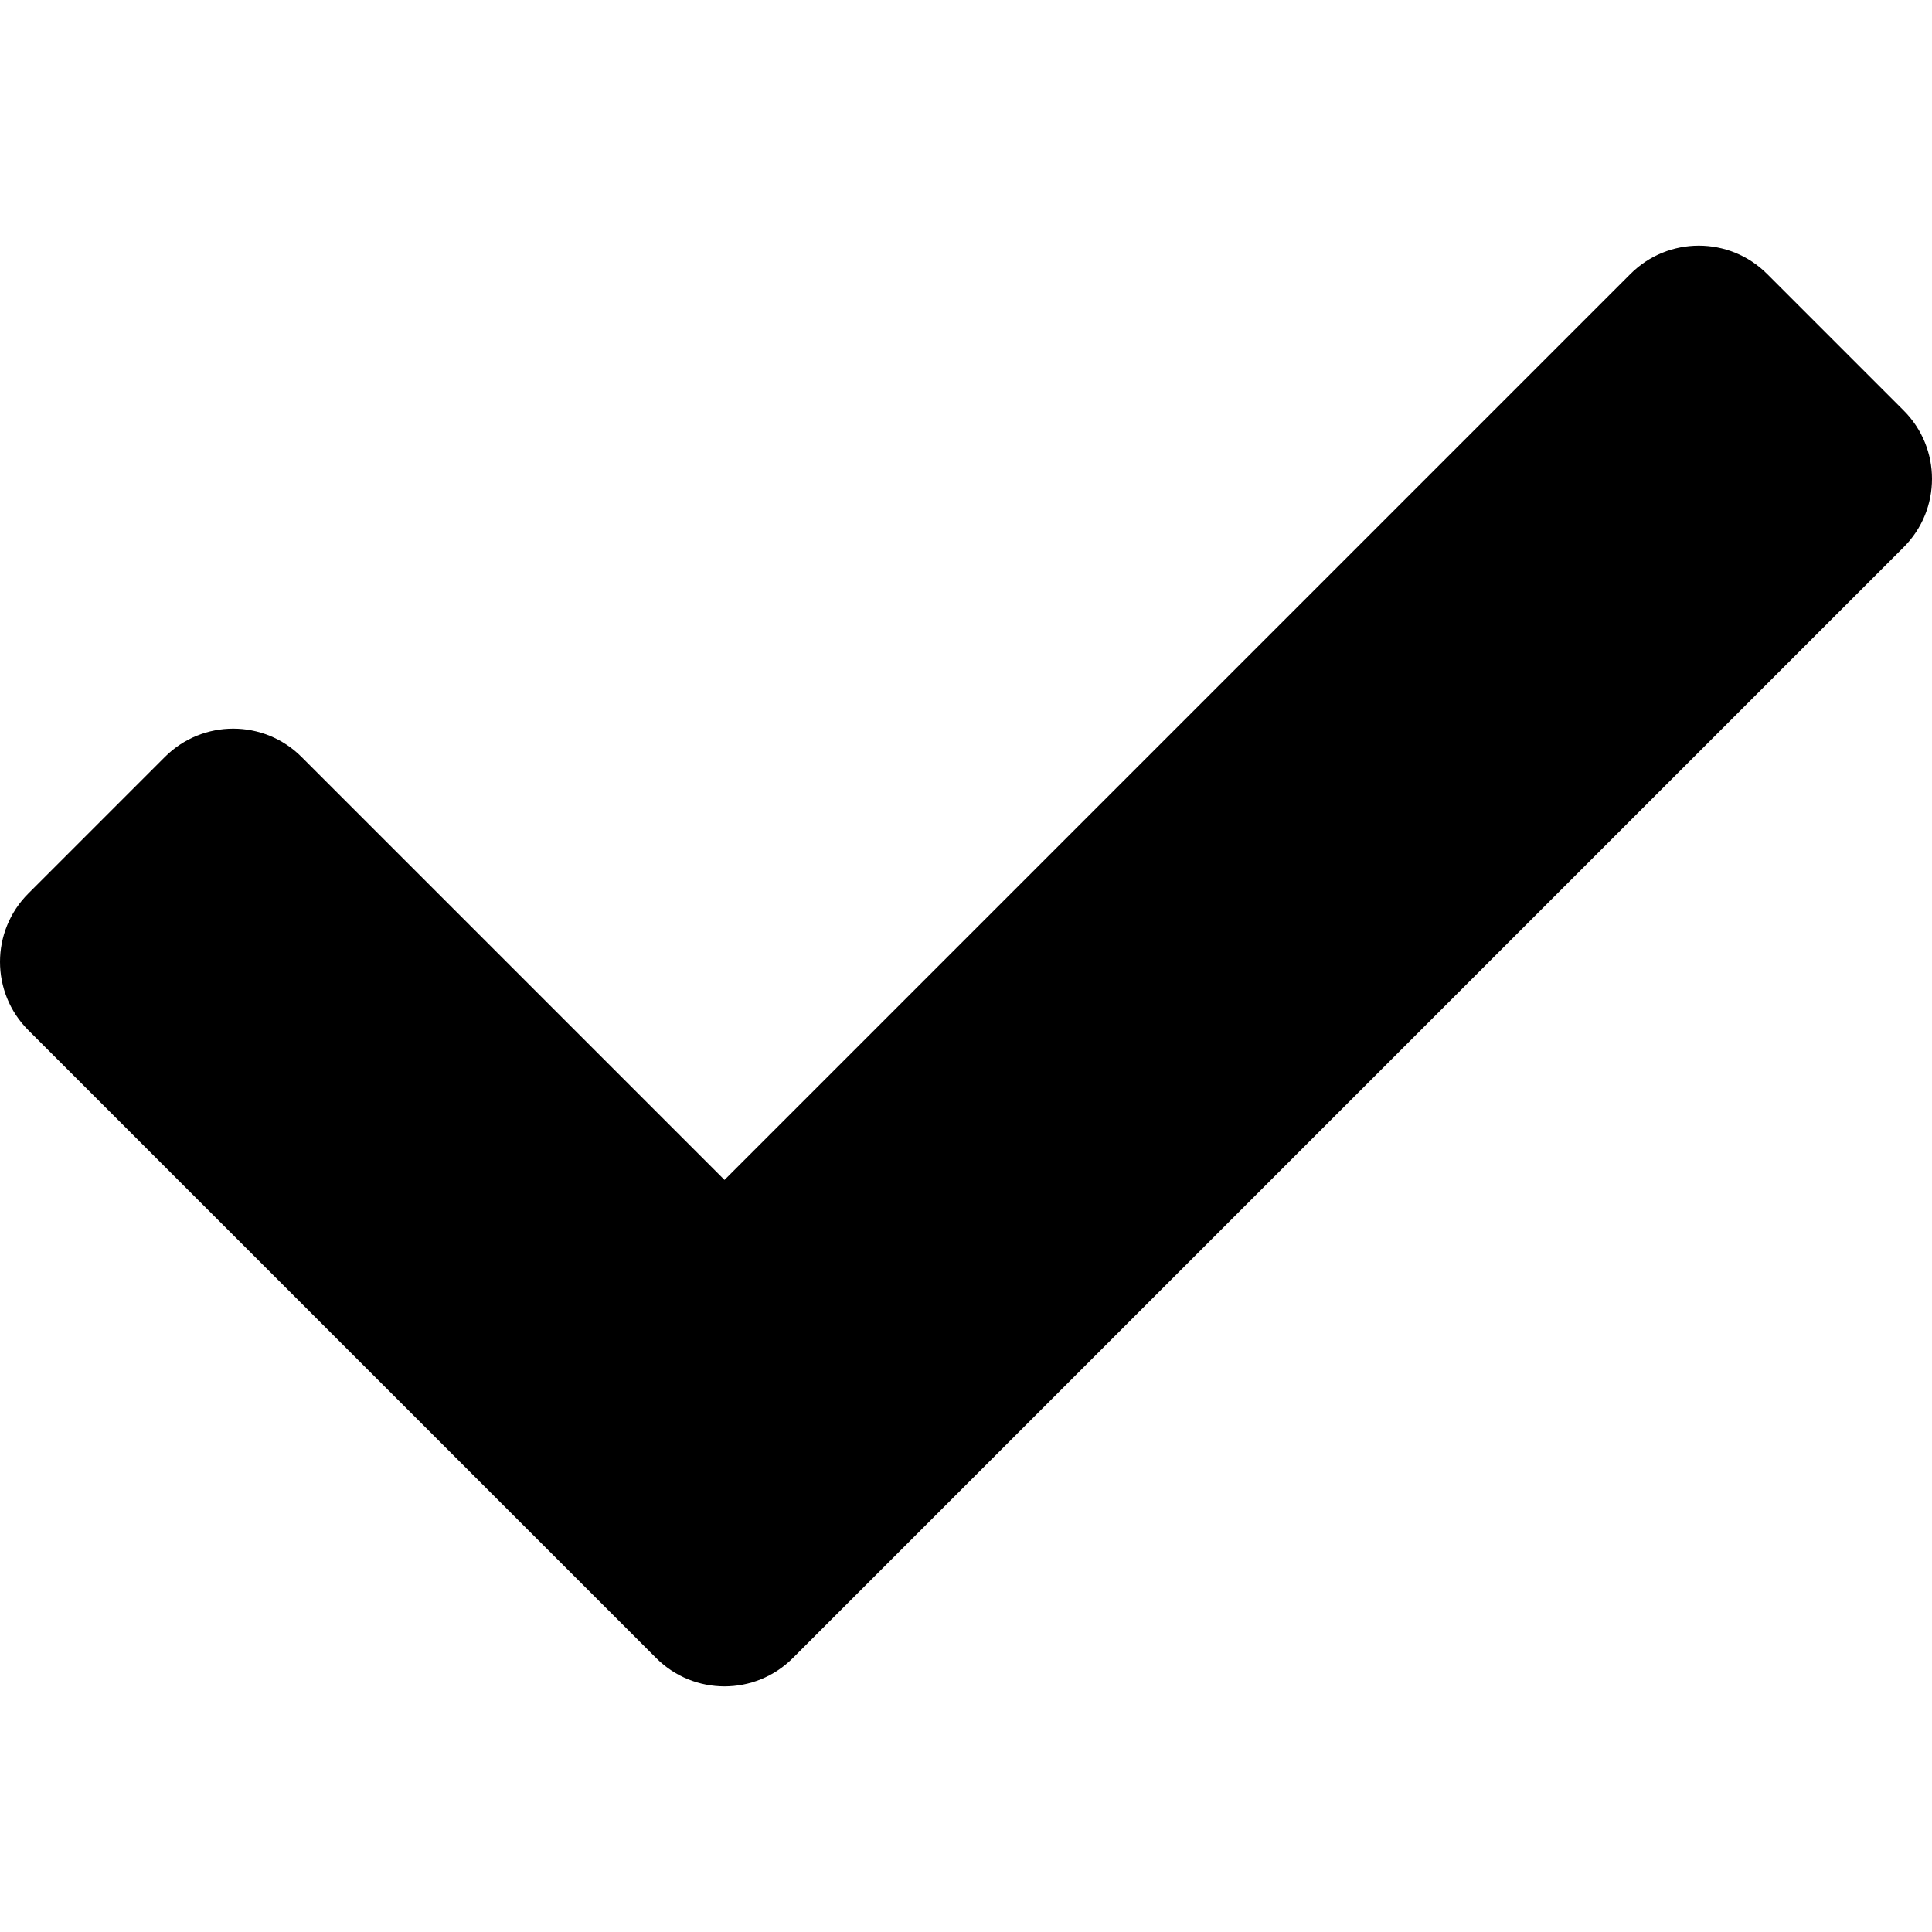
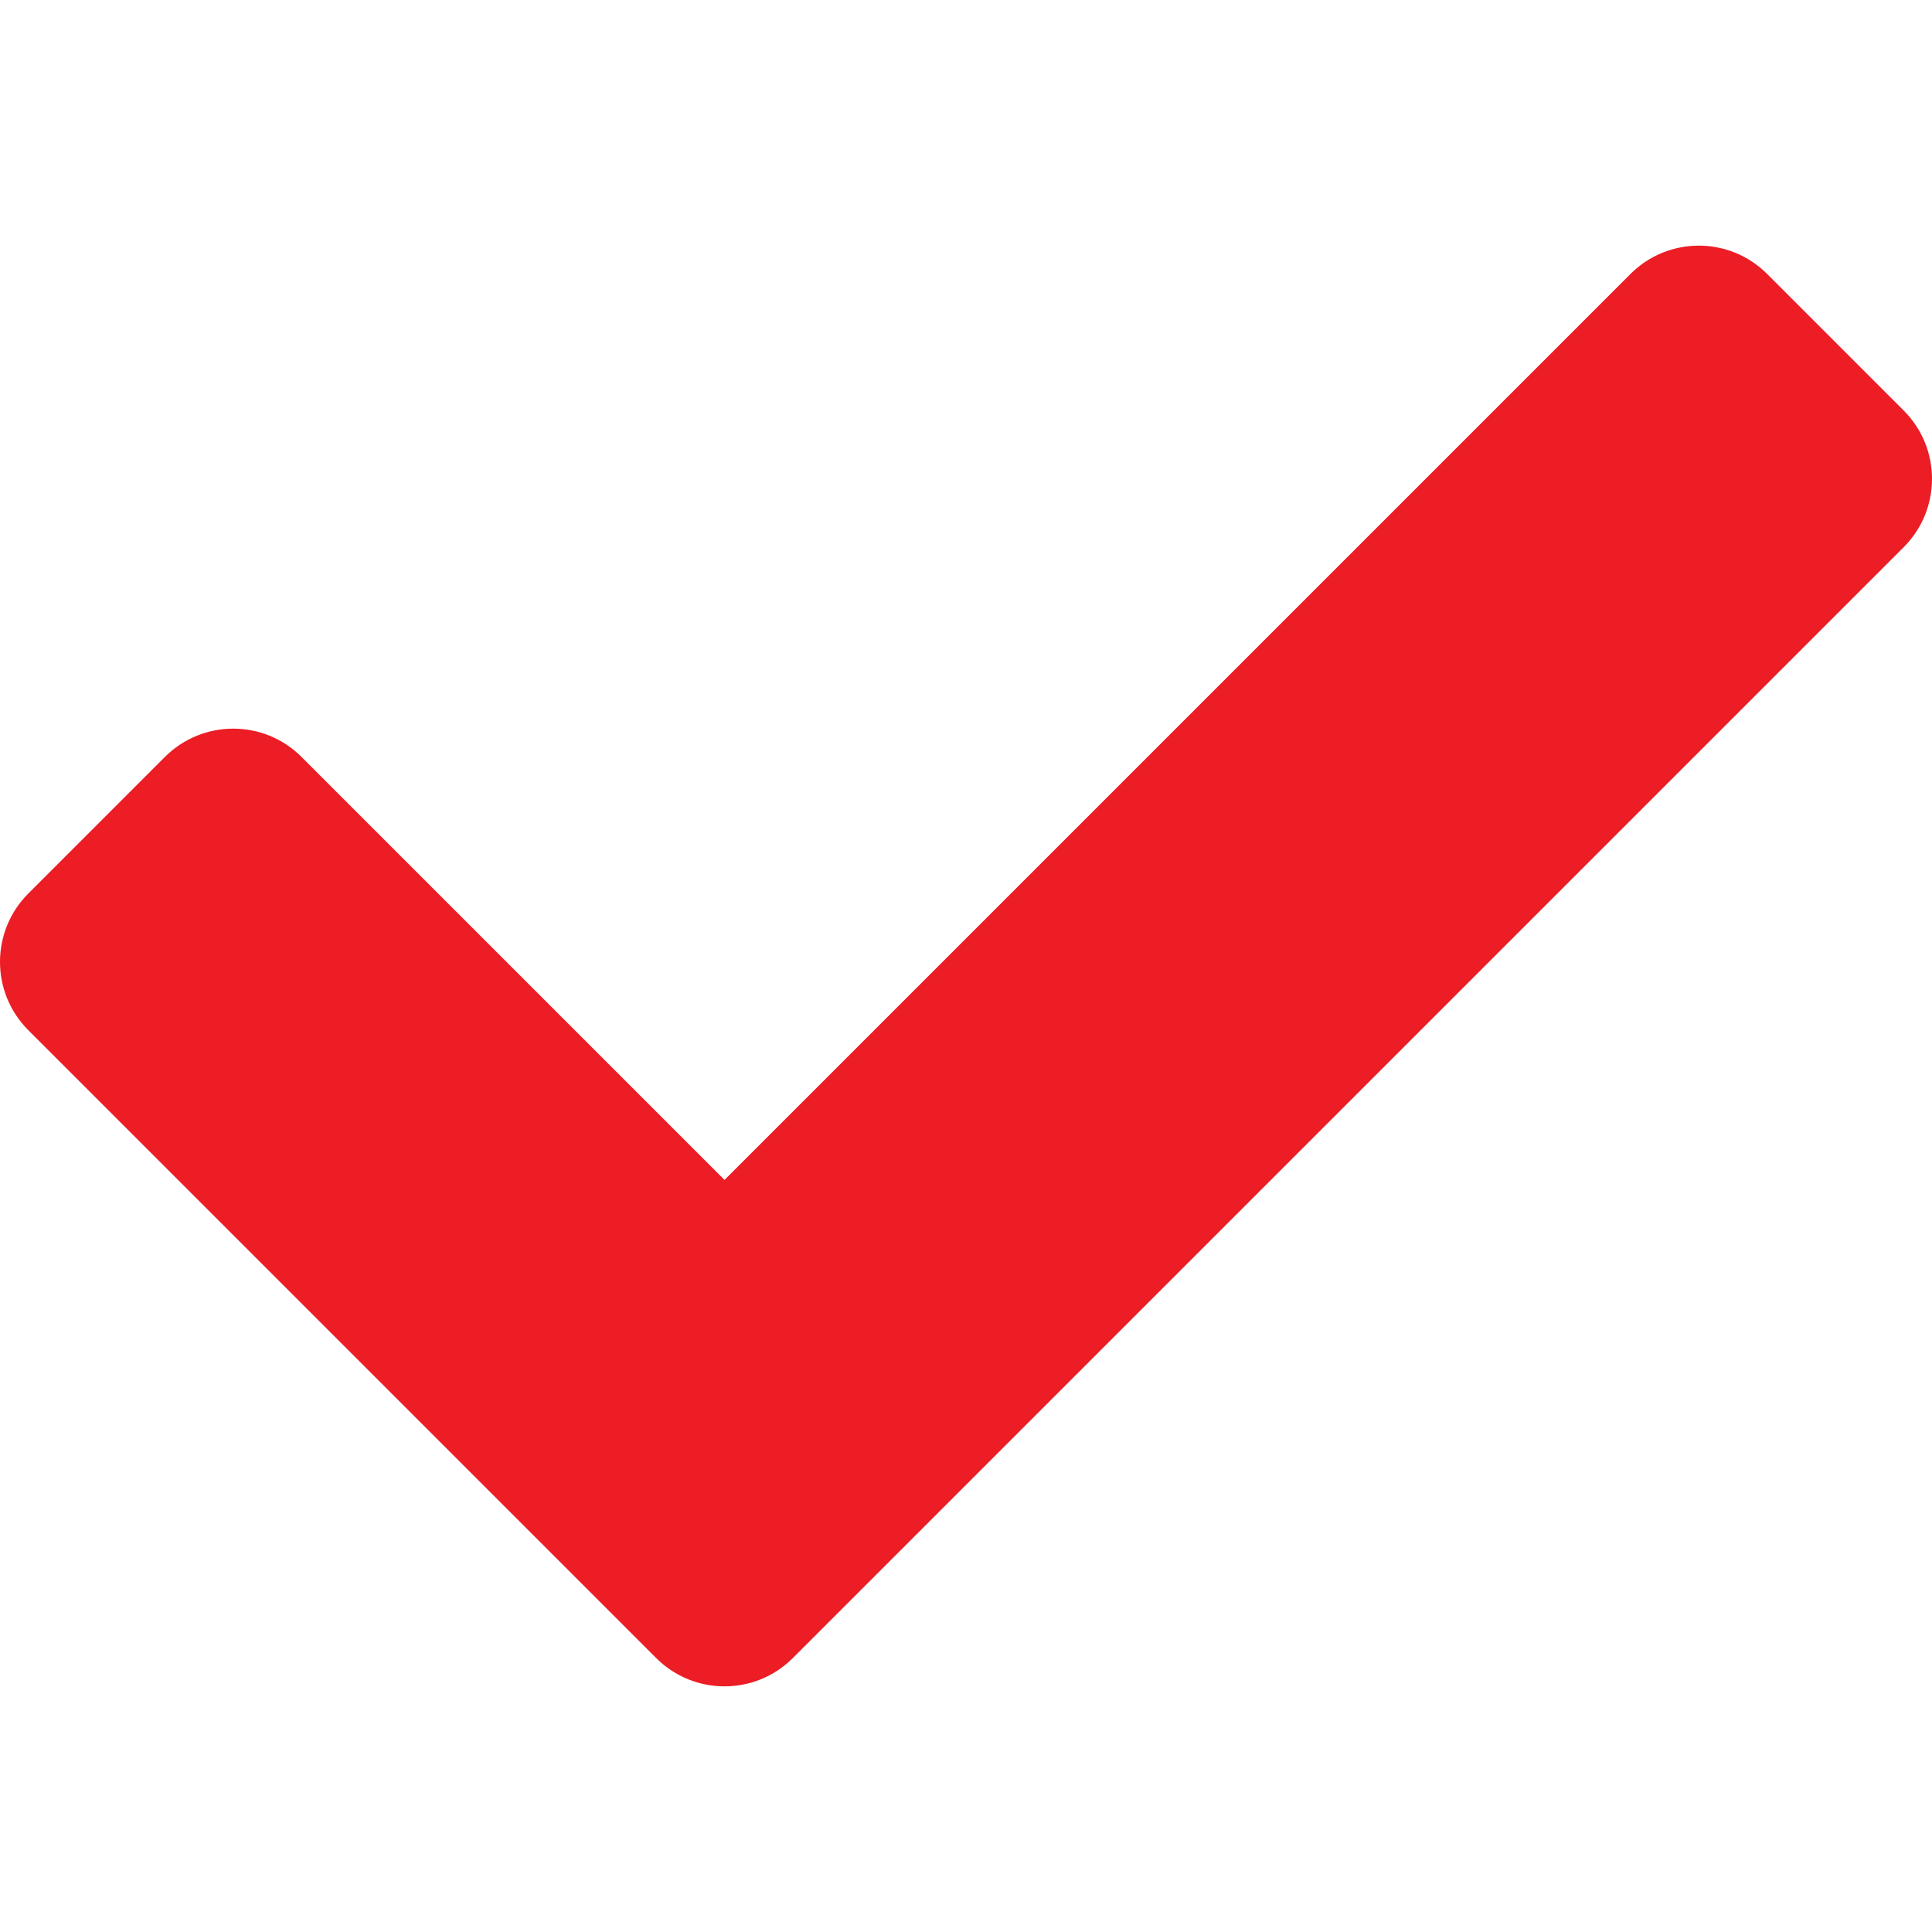
<svg xmlns="http://www.w3.org/2000/svg" aria-hidden="true" focusable="false" data-prefix="fas" data-icon="check" class="svg-inline--fa fa-check fa-w-16" role="img" viewBox="0 0 512 512">
-   <path fill="currentColor" d="M173.898 439.404l-166.4-166.4c-9.997-9.997-9.997-26.206 0-36.204l36.203-36.204c9.997-9.998 26.207-9.998 36.204 0L192 312.69 432.095 72.596c9.997-9.997 26.207-9.997 36.204 0l36.203 36.204c9.997 9.997 9.997 26.206 0 36.204l-294.4 294.401c-9.998 9.997-26.207 9.997-36.204-.001z" />
+   <path fill="#ec1d25" d="M173.898 439.404l-166.4-166.4c-9.997-9.997-9.997-26.206 0-36.204l36.203-36.204c9.997-9.998 26.207-9.998 36.204 0L192 312.69 432.095 72.596c9.997-9.997 26.207-9.997 36.204 0l36.203 36.204c9.997 9.997 9.997 26.206 0 36.204l-294.4 294.401c-9.998 9.997-26.207 9.997-36.204-.001z" />
</svg>
